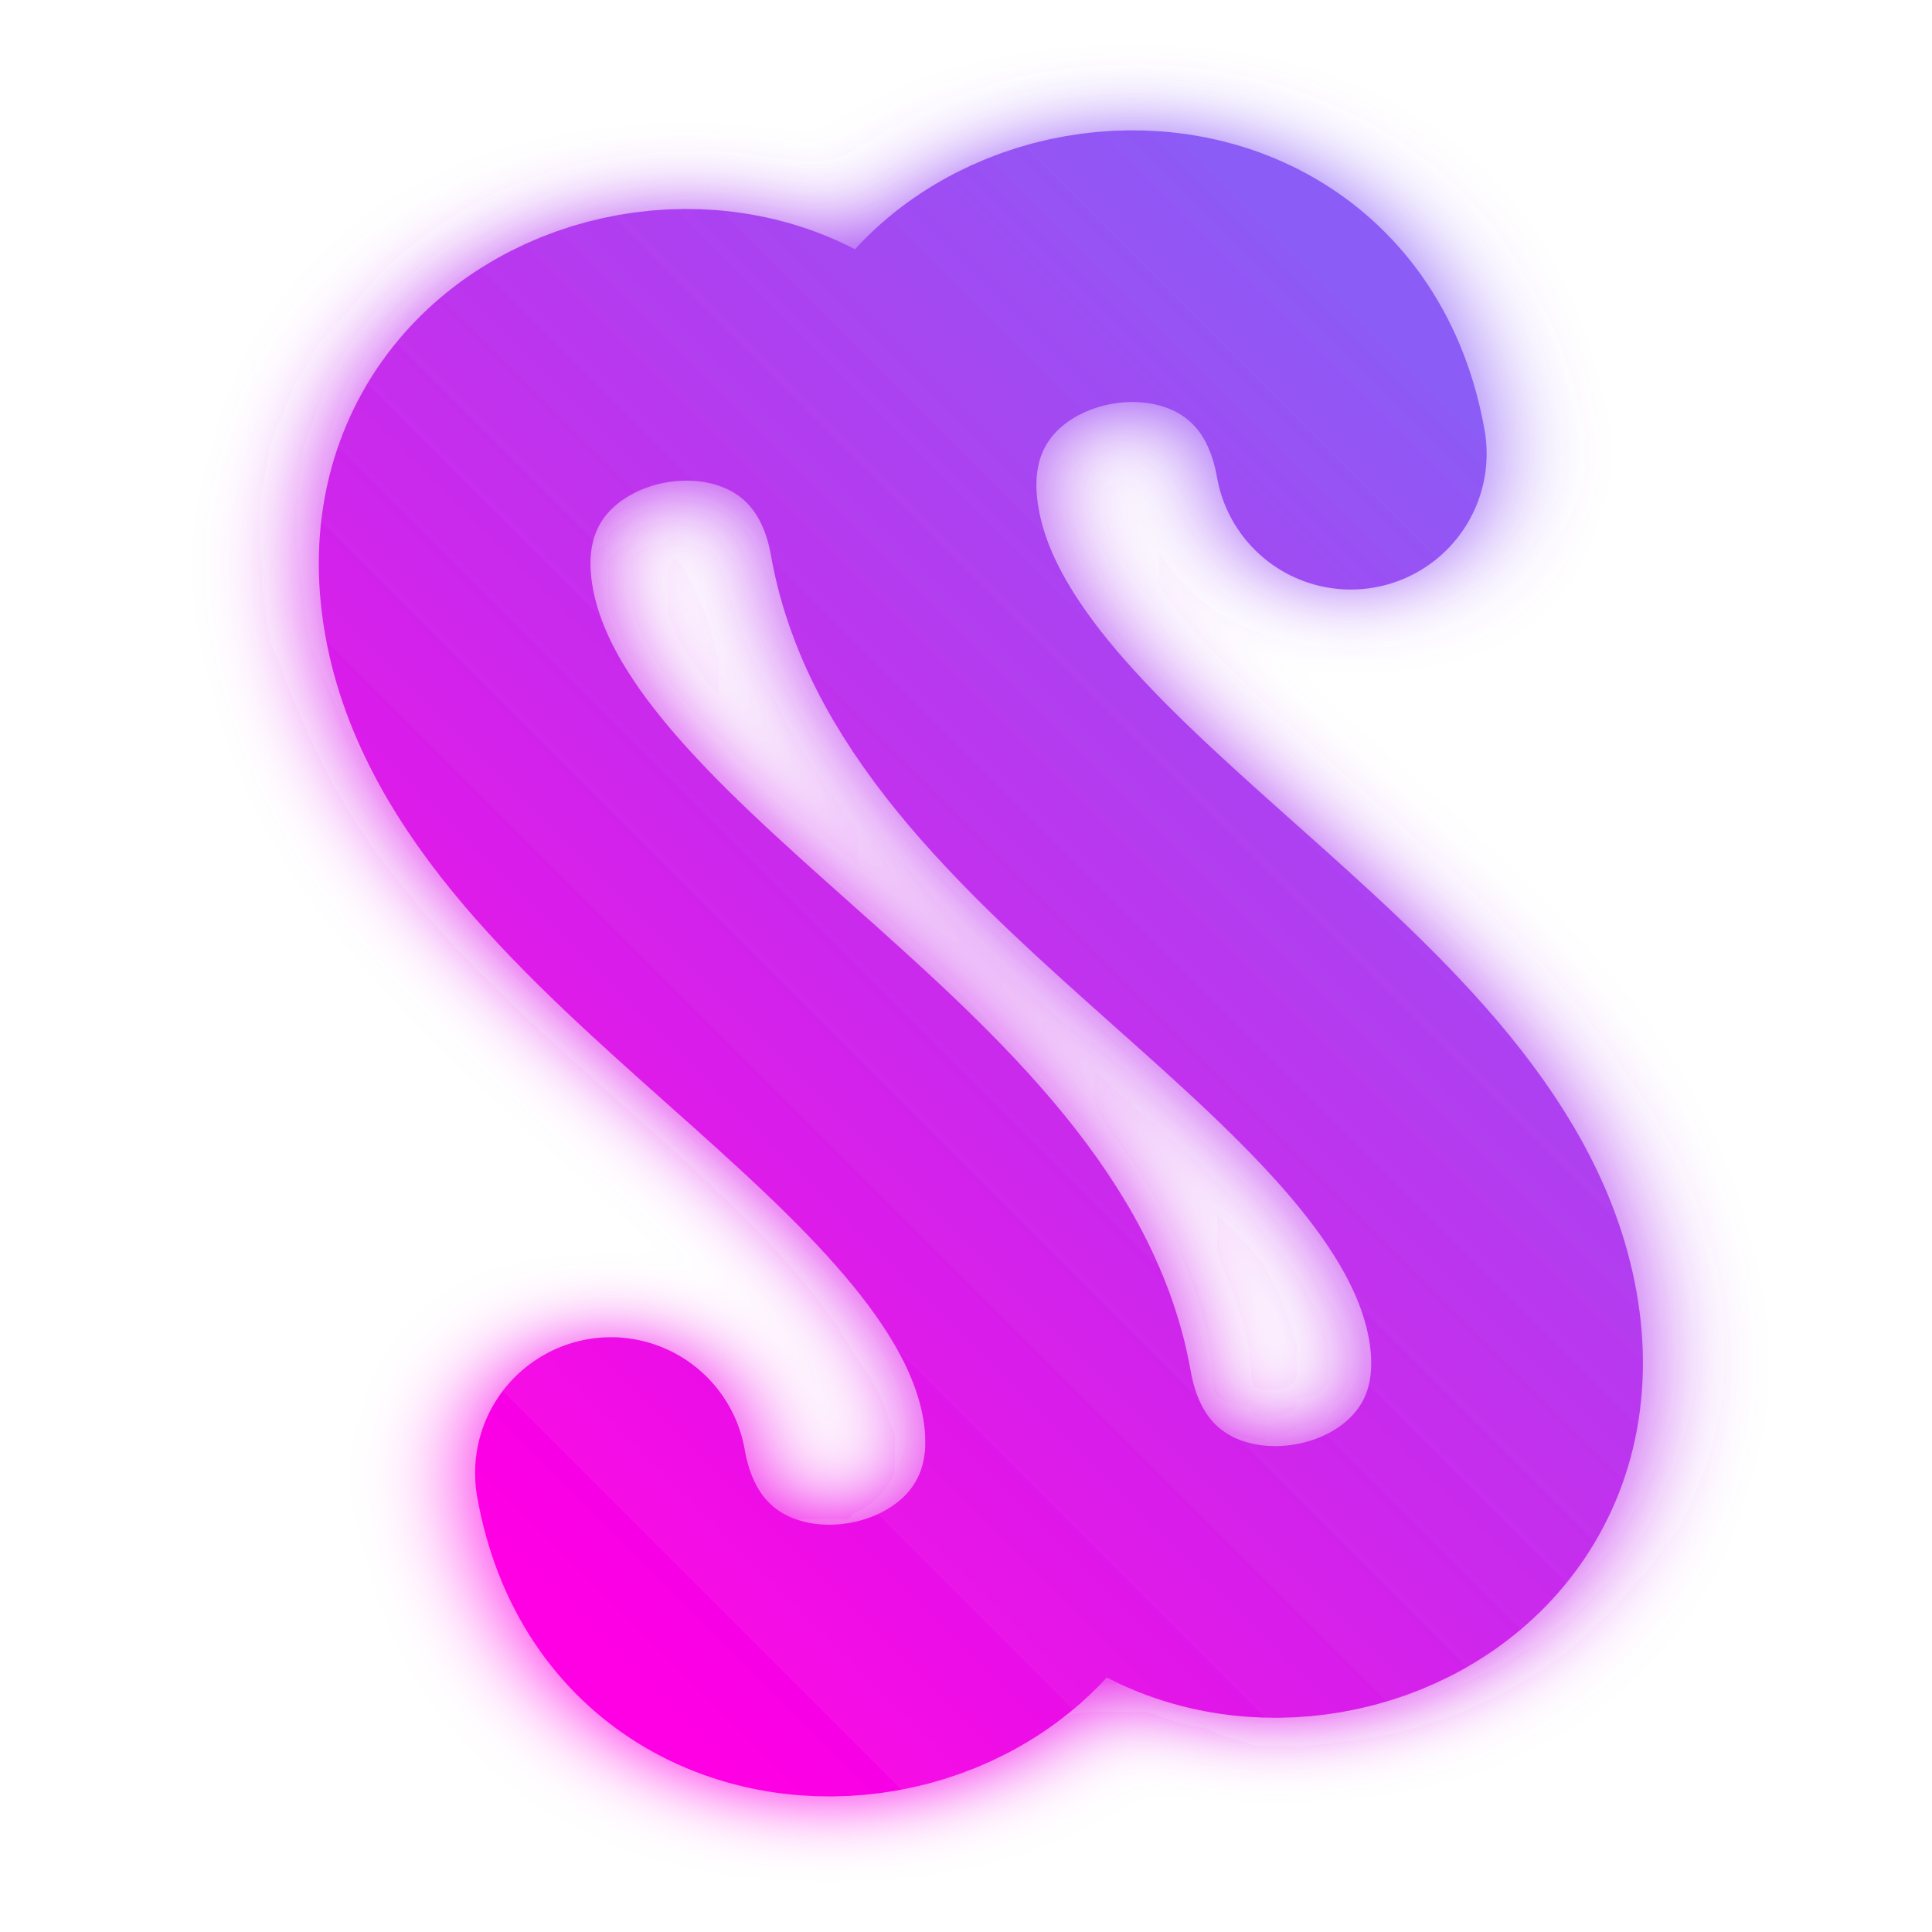
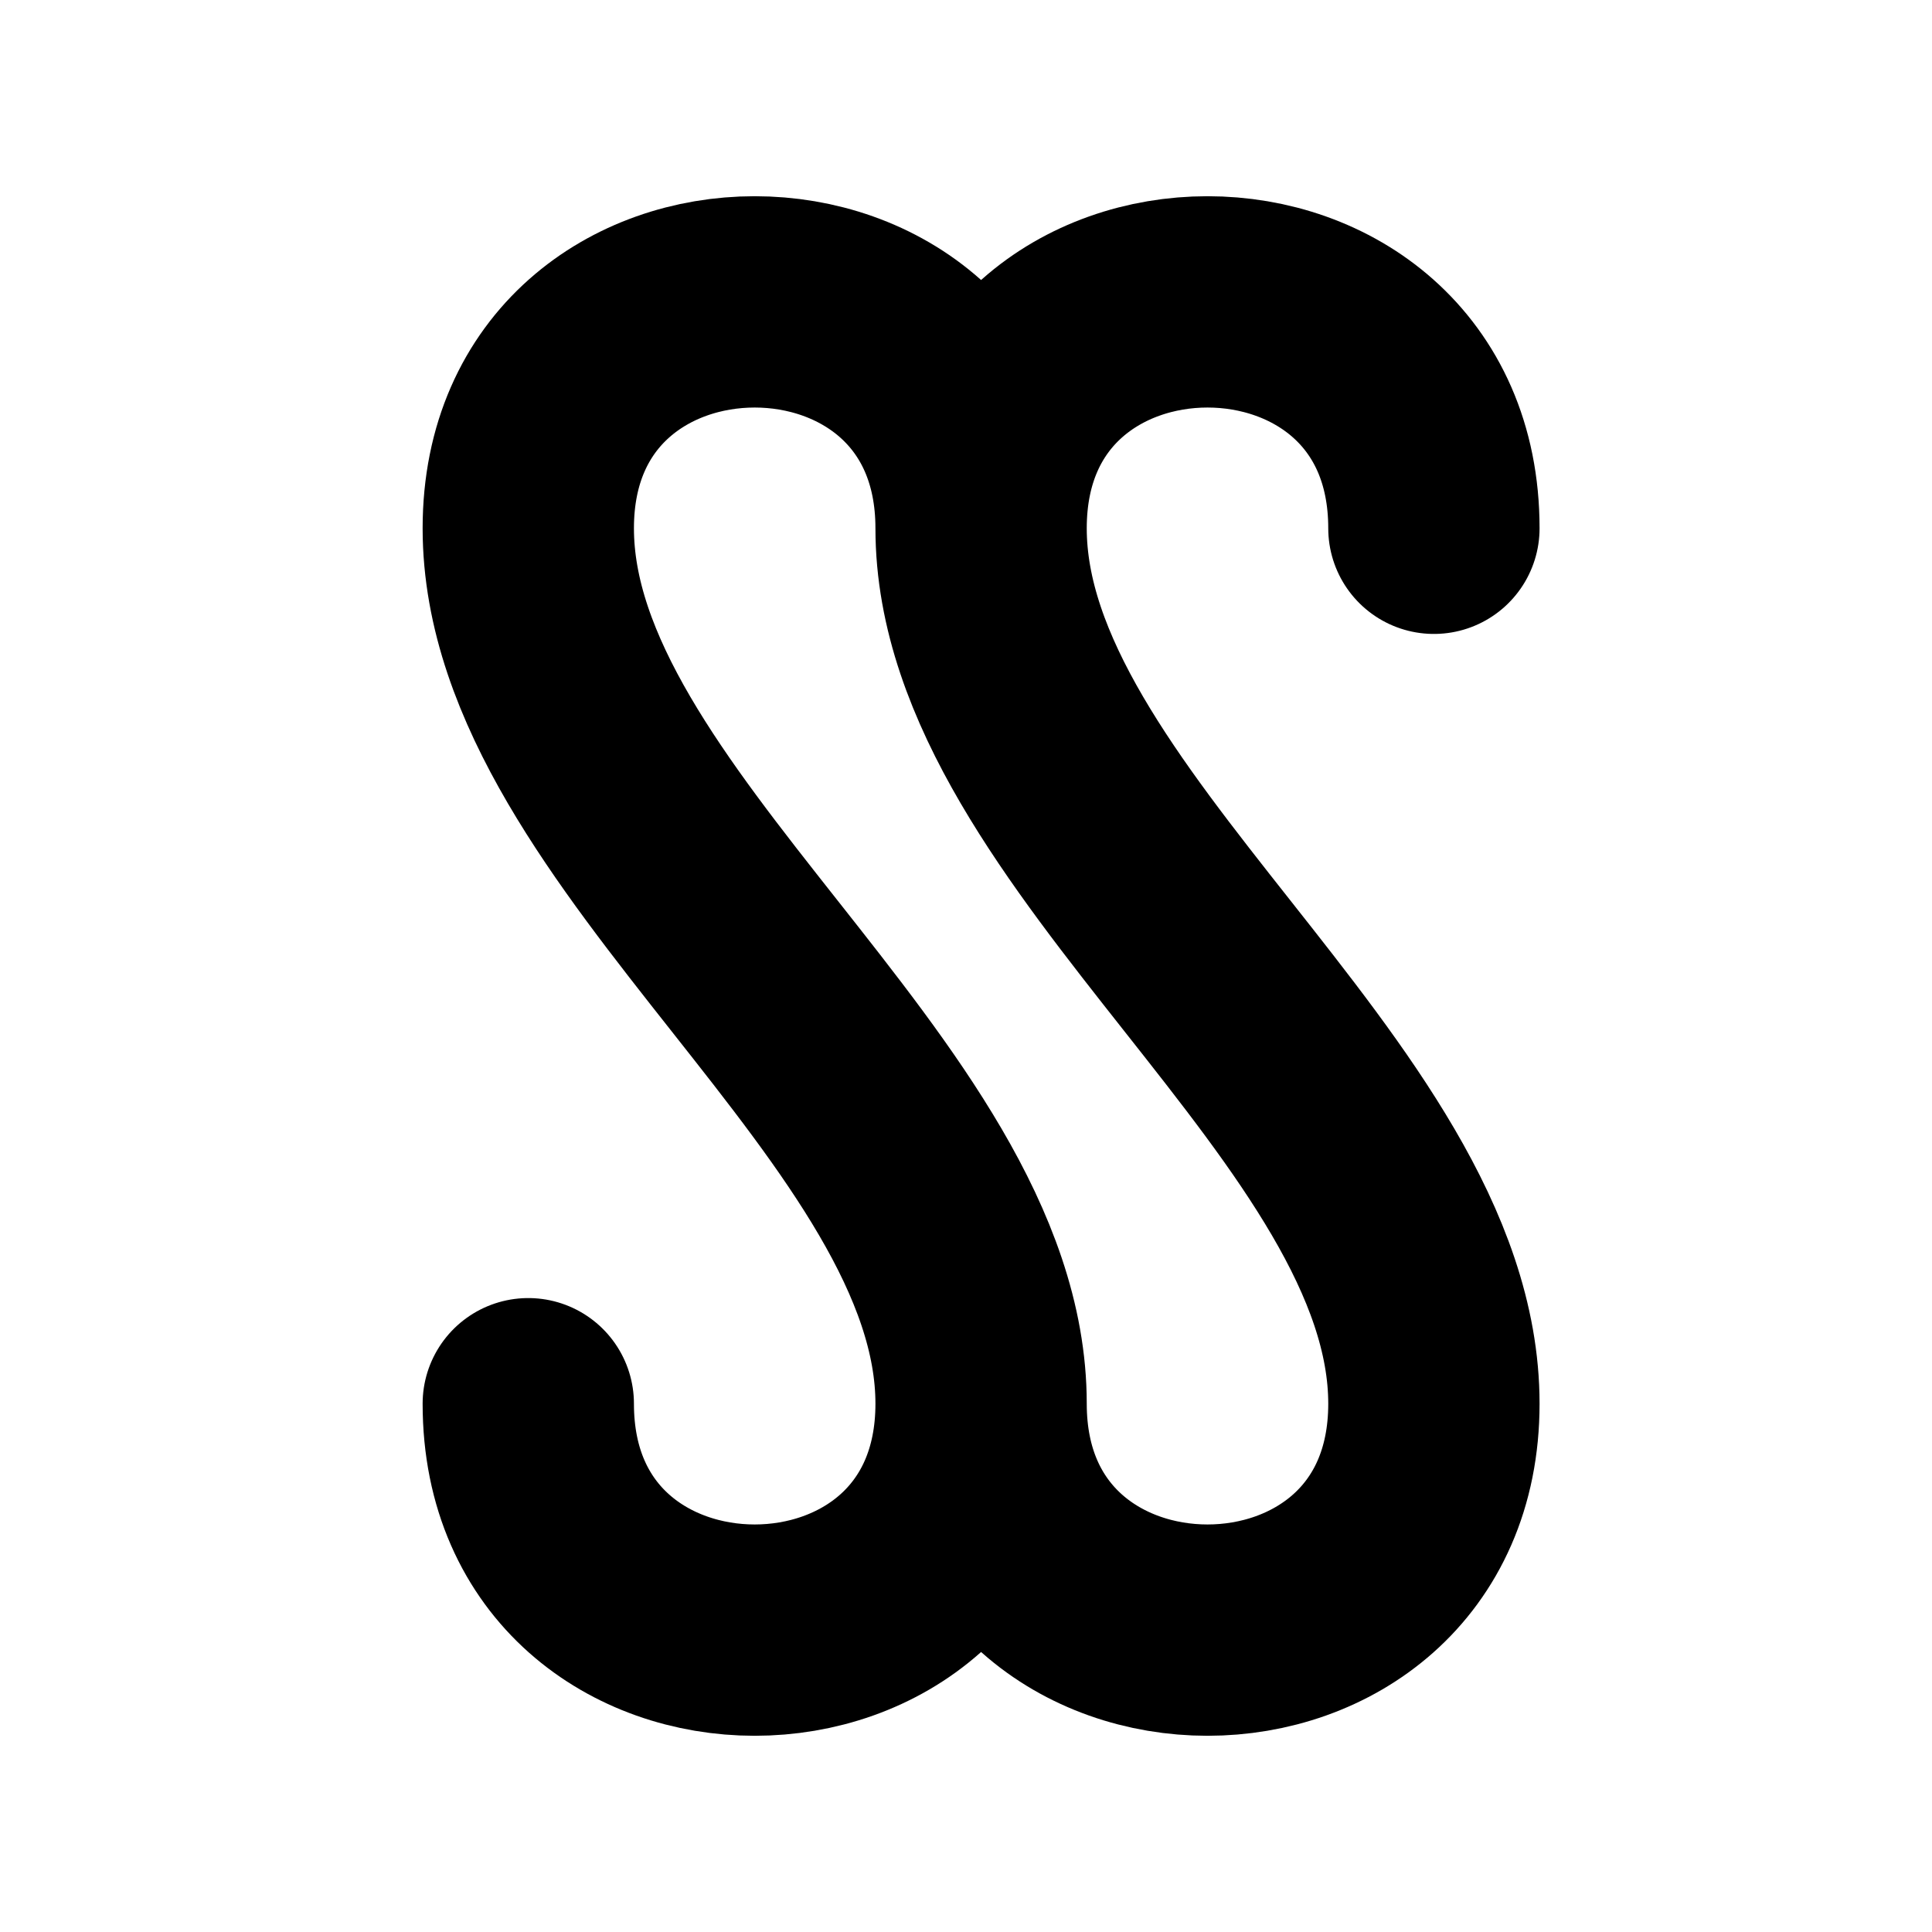
- <svg xmlns="http://www.w3.org/2000/svg" viewBox="0 0 128 128">
+ <svg xmlns="http://www.w3.org/2000/svg" width="128" height="128" viewBox="0 0 128 128" fill="none">
  <defs>
-     <linearGradient id="cyber-gradient" x1="0%" y1="100%" x2="100%" y2="0%">
-       <stop offset="0%" style="stop-color:#FF00E4;stop-opacity:1" />
-       <stop offset="100%" style="stop-color:#8B5CF6;stop-opacity:1" />
+     <linearGradient id="favicon-gradient" x1="0%" y1="100%" x2="100%" y2="0%">
+       <stop offset="0%" stopColor="#FF00E4" />
+       <stop offset="100%" stopColor="#8B5CF6" />
    </linearGradient>
-     <filter id="glow" x="-20%" y="-20%" width="140%" height="140%">
-       <feGaussianBlur stdDeviation="3" result="blur" />
-       <feComposite in="SourceGraphic" in2="blur" operator="over" />
-     </filter>
  </defs>
-   <path d="M95,35 C95,15 65,15 65,35 C65,55 95,73 95,93 C95,113 65,113 65,93 M35,93 C35,113 65,113 65,93 C65,73 35,55 35,35 C35,15 65,15 65,35" fill="none" stroke="url(#cyber-gradient)" stroke-width="18" stroke-linecap="round" filter="url(#glow)" transform="rotate(-10, 64, 64)" />
+   <path d="M95,35 C95,15 65,15 65,35 C65,55 95,73 95,93 C95,113 65,113 65,93 M35,93 C35,113 65,113 65,93 C65,73 35,55 35,35 C35,15 65,15 65,35" stroke="url(#favicon-gradient)" stroke-width="14" stroke-linecap="round" stroke-linejoin="round" />
</svg>
